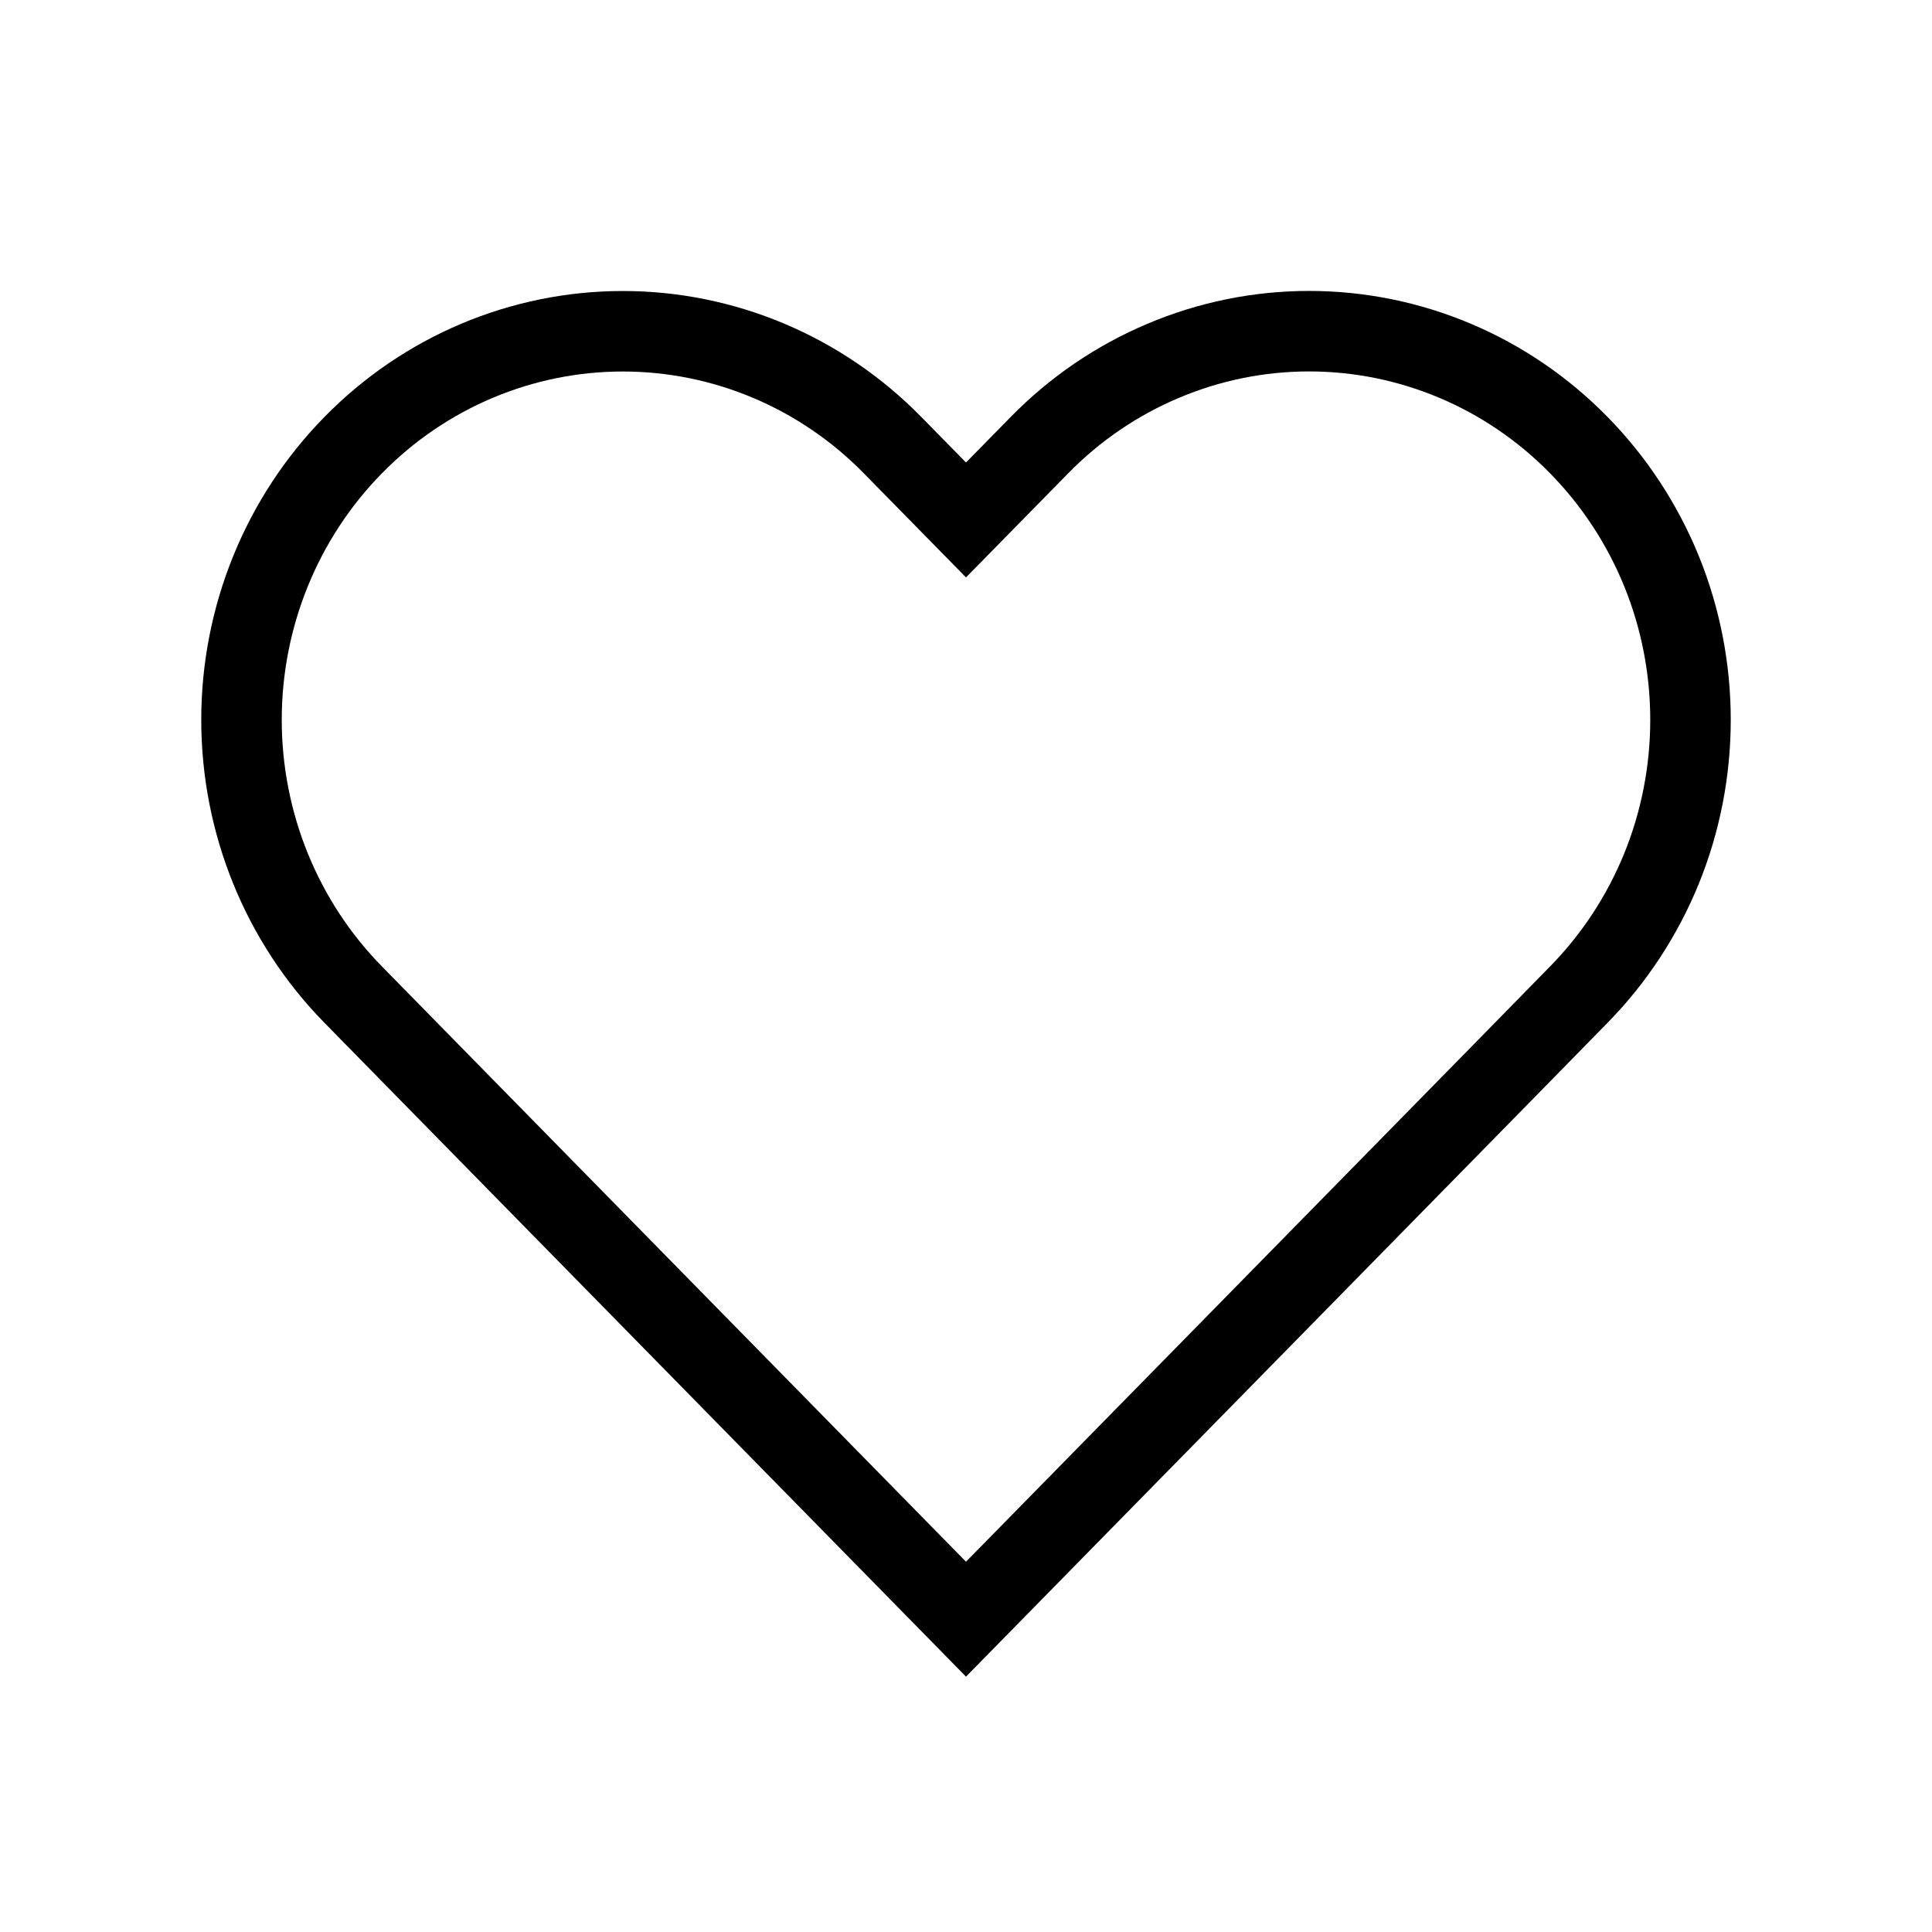
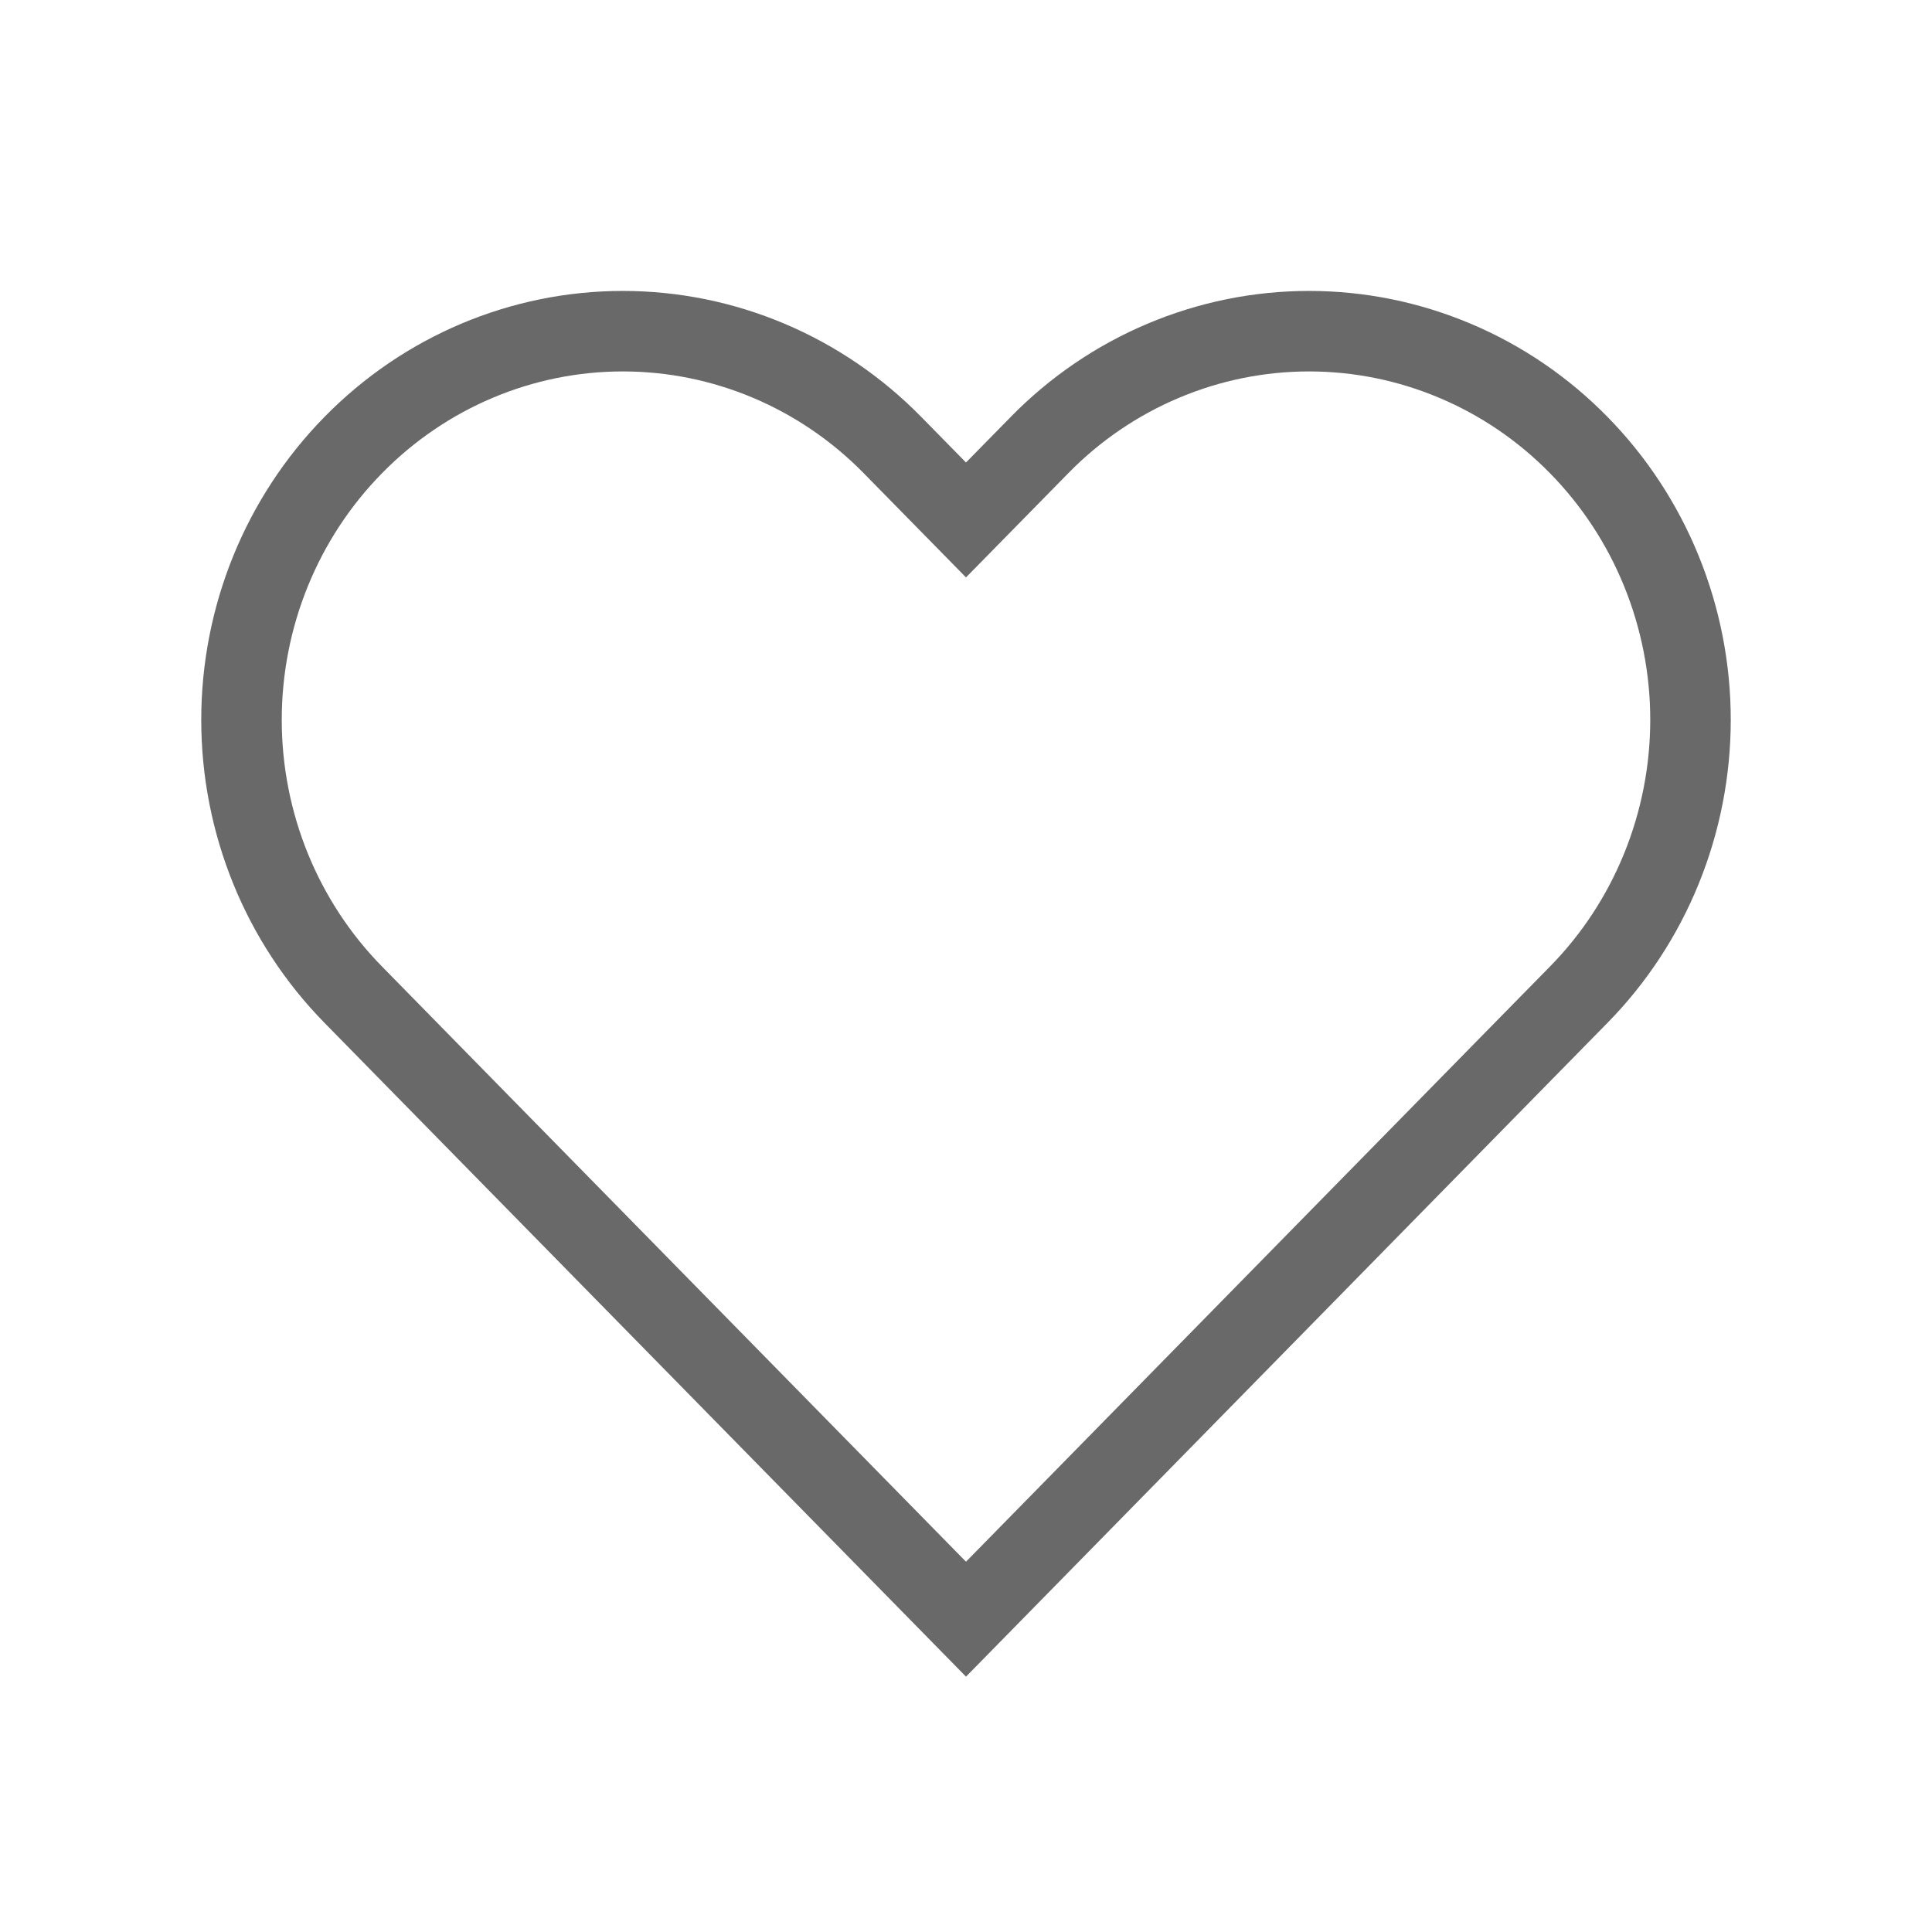
<svg xmlns="http://www.w3.org/2000/svg" width="24" height="24" viewBox="0 0 24 24" fill="none">
-   <path d="M19.612 5.529C19.172 5.08 18.65 4.724 18.076 4.482C17.501 4.239 16.885 4.114 16.262 4.114C15.64 4.114 15.024 4.239 14.45 4.482C13.875 4.724 13.353 5.08 12.913 5.529L12 6.459L11.087 5.529C10.199 4.623 8.994 4.115 7.737 4.115C6.481 4.115 5.276 4.623 4.388 5.529C3.499 6.434 3 7.662 3 8.942C3 10.223 3.499 11.451 4.388 12.356L5.301 13.287L12 20.114L18.7 13.287L19.612 12.356C20.052 11.908 20.401 11.376 20.64 10.79C20.878 10.204 21 9.576 21 8.942C21 8.308 20.878 7.681 20.64 7.095C20.401 6.509 20.052 5.977 19.612 5.529Z" stroke="black" />
+   <g opacity="0.8">
+     <path d="M19.612 5.529C19.172 5.08 18.65 4.724 18.075 4.482C17.5 4.239 16.884 4.114 16.262 4.114C15.64 4.114 15.024 4.239 14.449 4.482C13.875 4.724 13.352 5.08 12.913 5.529L12 6.459L11.087 5.529C10.199 4.623 8.994 4.114 7.737 4.114C6.481 4.114 5.276 4.623 4.388 5.529C3.499 6.434 3 7.662 3 8.942C3 10.223 3.499 11.451 4.388 12.356L5.3 13.286L12 20.114L18.699 13.286L19.612 12.356C20.052 11.908 20.401 11.376 20.639 10.79C20.877 10.204 21 9.576 21 8.942C21 8.308 20.877 7.68 20.639 7.095C20.401 6.509 20.052 5.977 19.612 5.529Z" stroke="#434343" />
+   </g>
</svg>
